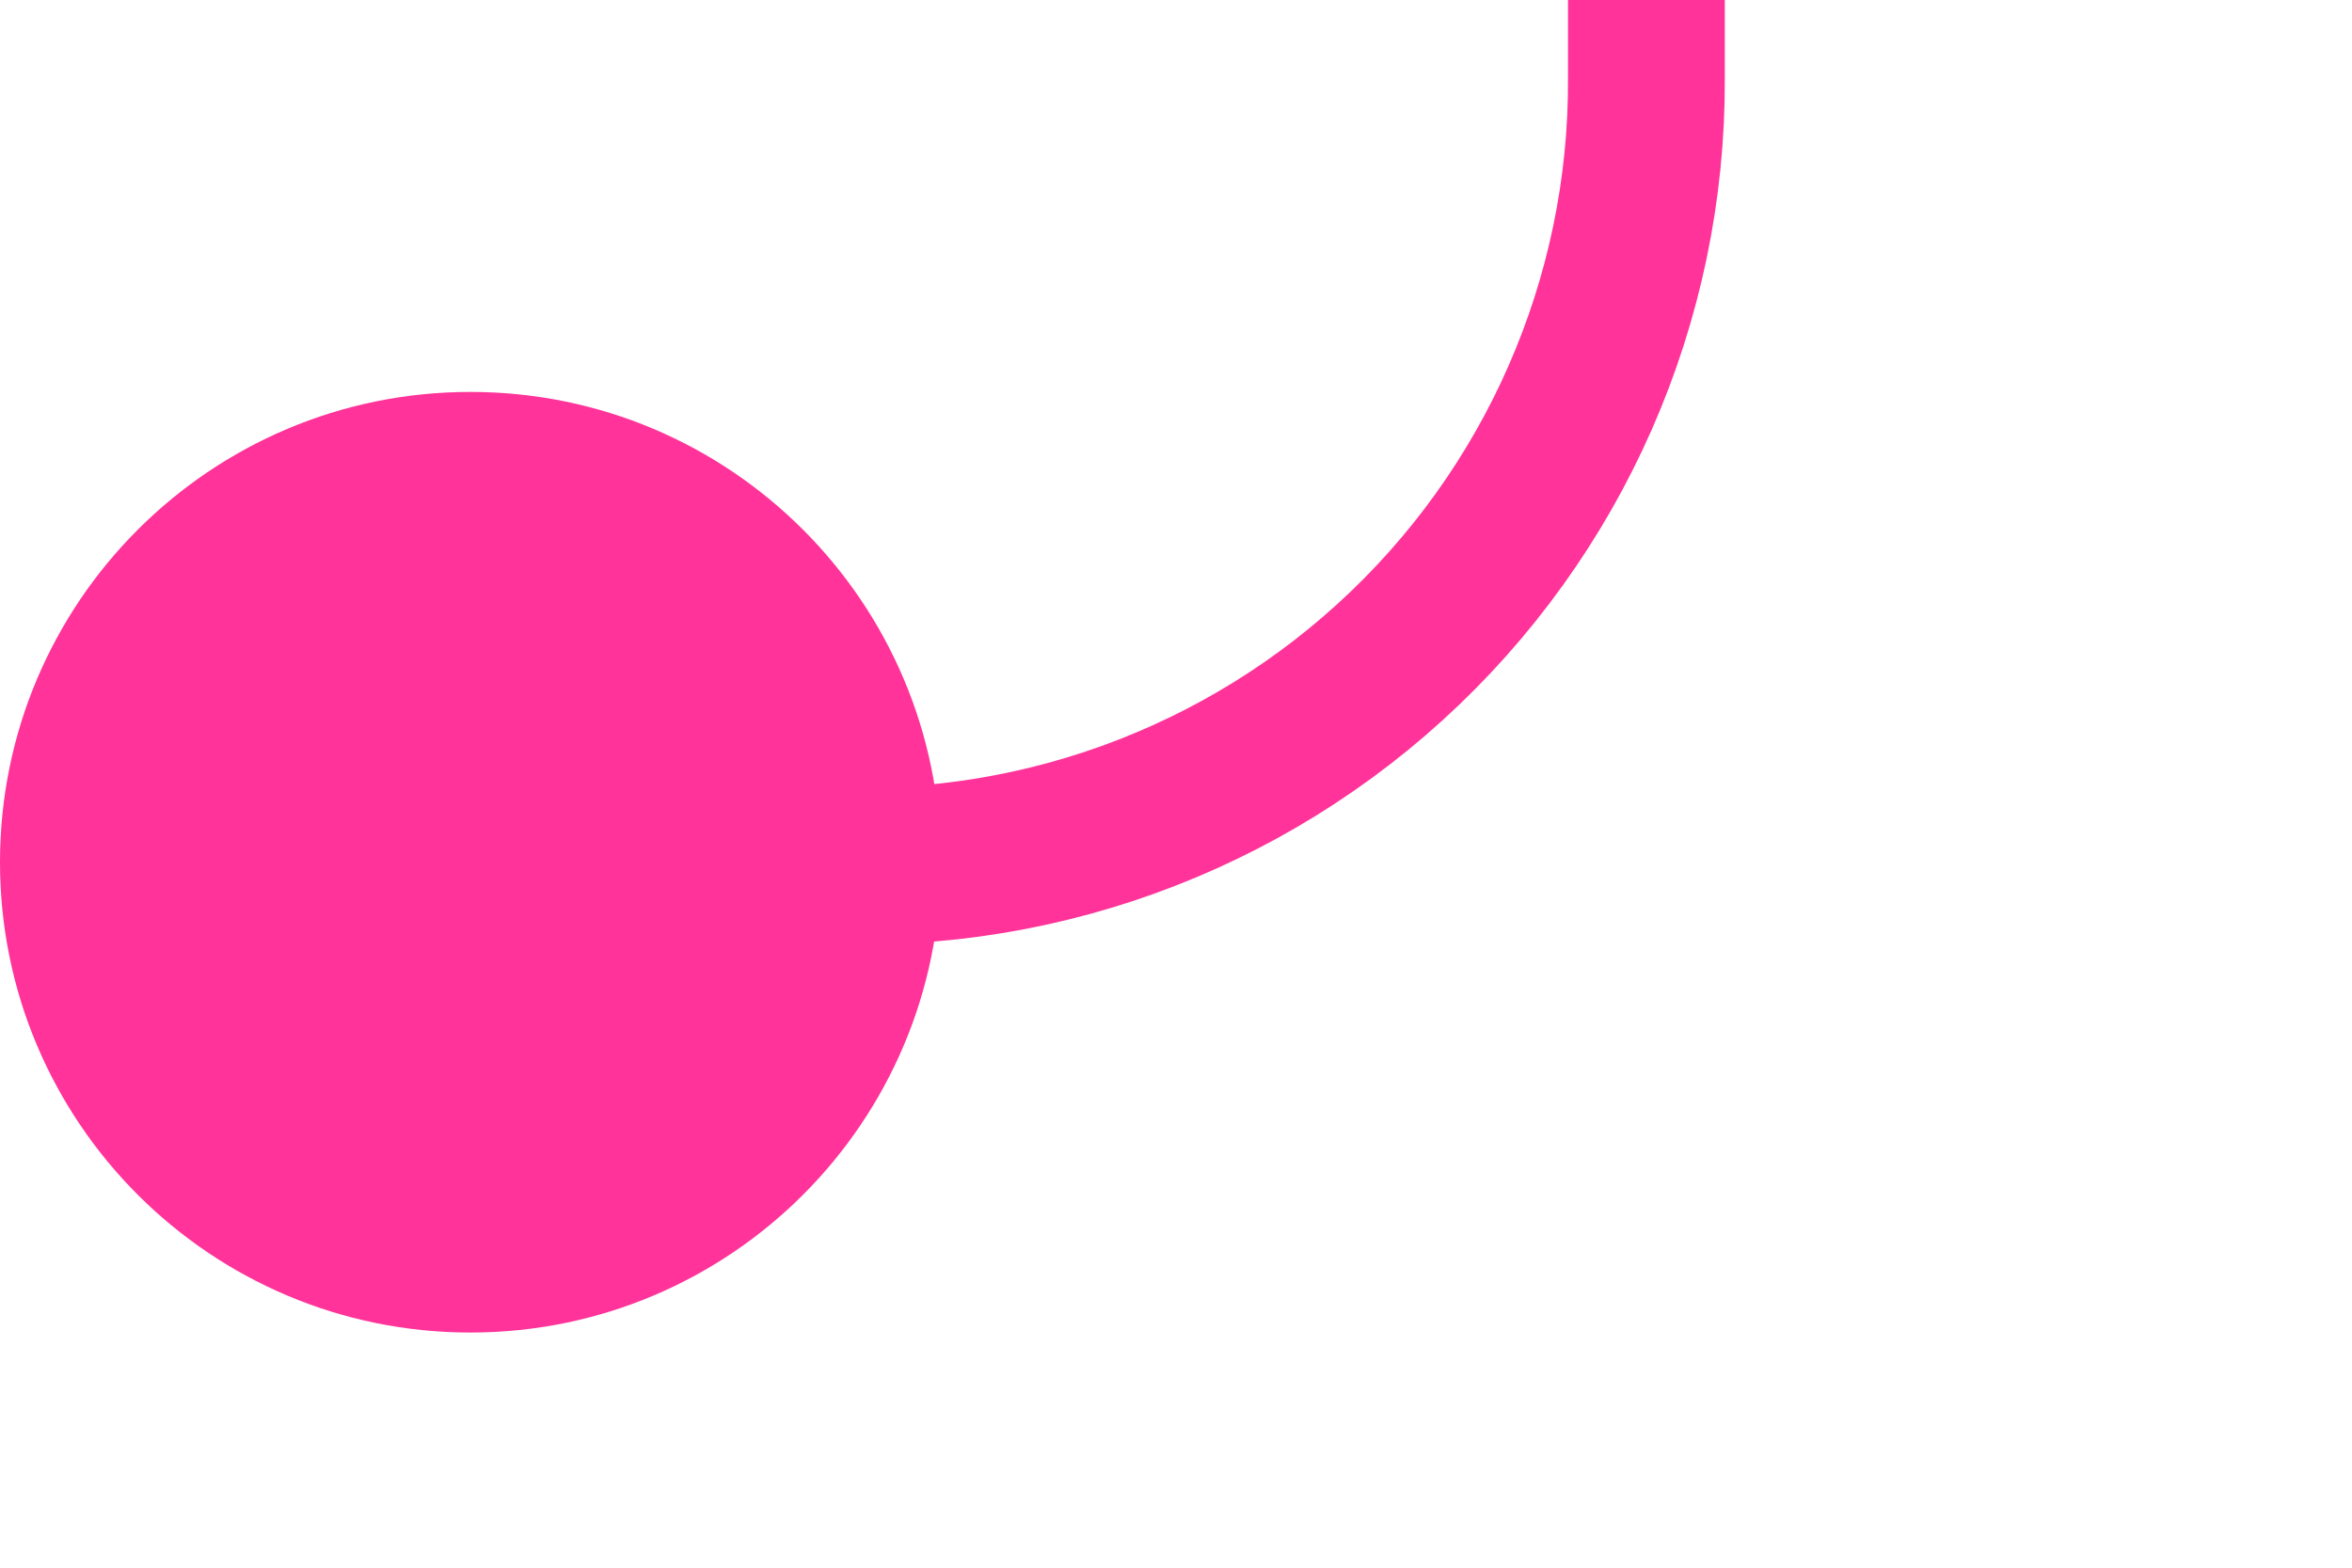
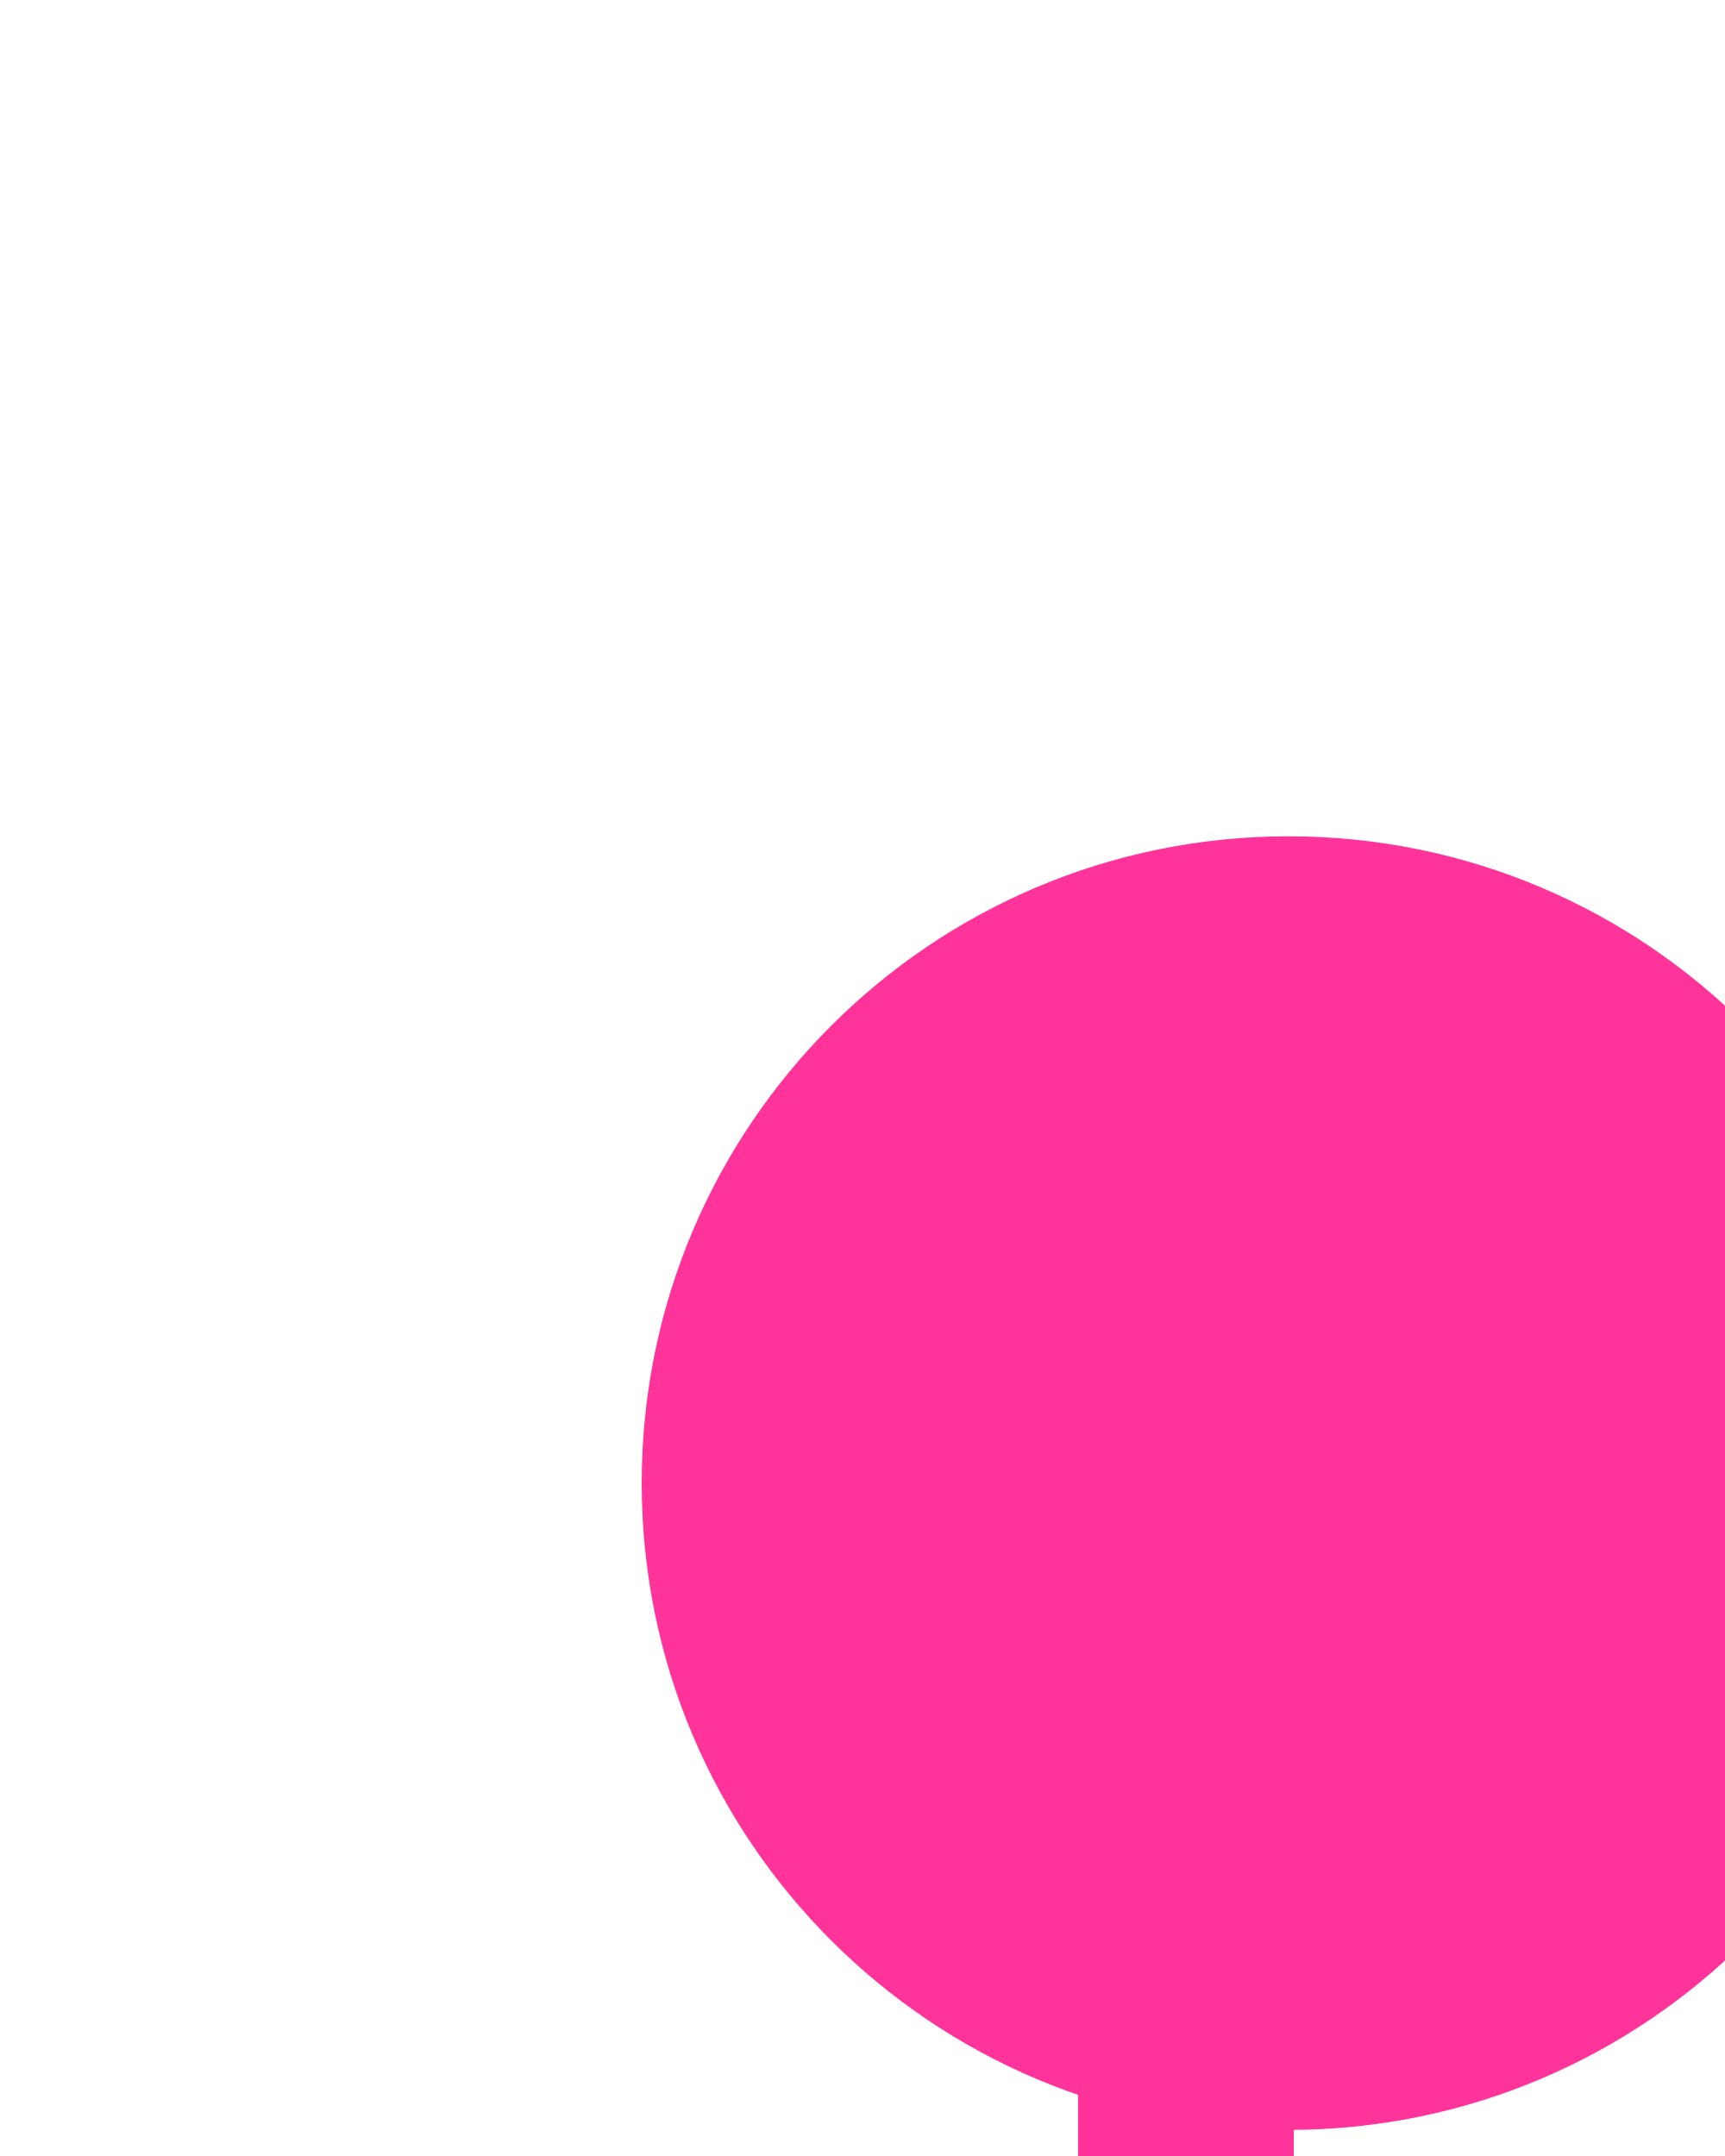
- <svg xmlns="http://www.w3.org/2000/svg" version="1.1" width="15px" height="10px" preserveAspectRatio="xMinYMid meet" viewBox="486 426  15 8">
-   <path d="M 487 430.5  L 491 430.5  A 5 5 0 0 0 496.5 425.5 L 496.5 415  A 5 5 0 0 1 501.5 410.5 L 613 410.5  A 5 5 0 0 1 618.5 415.5 L 618.5 420  " stroke-width="1" stroke="#ff3399" fill="none" />
-   <path d="M 489 427.5  A 3 3 0 0 0 486 430.5 A 3 3 0 0 0 489 433.5 A 3 3 0 0 0 492 430.5 A 3 3 0 0 0 489 427.5 Z " fill-rule="nonzero" fill="#ff3399" stroke="none" />
+ <svg xmlns="http://www.w3.org/2000/svg" version="1.1" width="8px" height="10px" preserveAspectRatio="xMidYMin meet" viewBox="1774 916  6 10">
+   <path d="M 1780.518 921.665  A 3 3 0 0 0 1778.5 924.5 L 1778.5 968  " stroke-width="1" stroke="#ff3399" fill="none" />
+   <path d="M 1778.976 919.879  A 3 3 0 0 0 1775.976 922.879 A 3 3 0 0 0 1778.976 925.879 A 3 3 0 0 0 1781.976 922.879 A 3 3 0 0 0 1778.976 919.879 Z " fill-rule="nonzero" fill="#ff3399" stroke="none" />
</svg>
